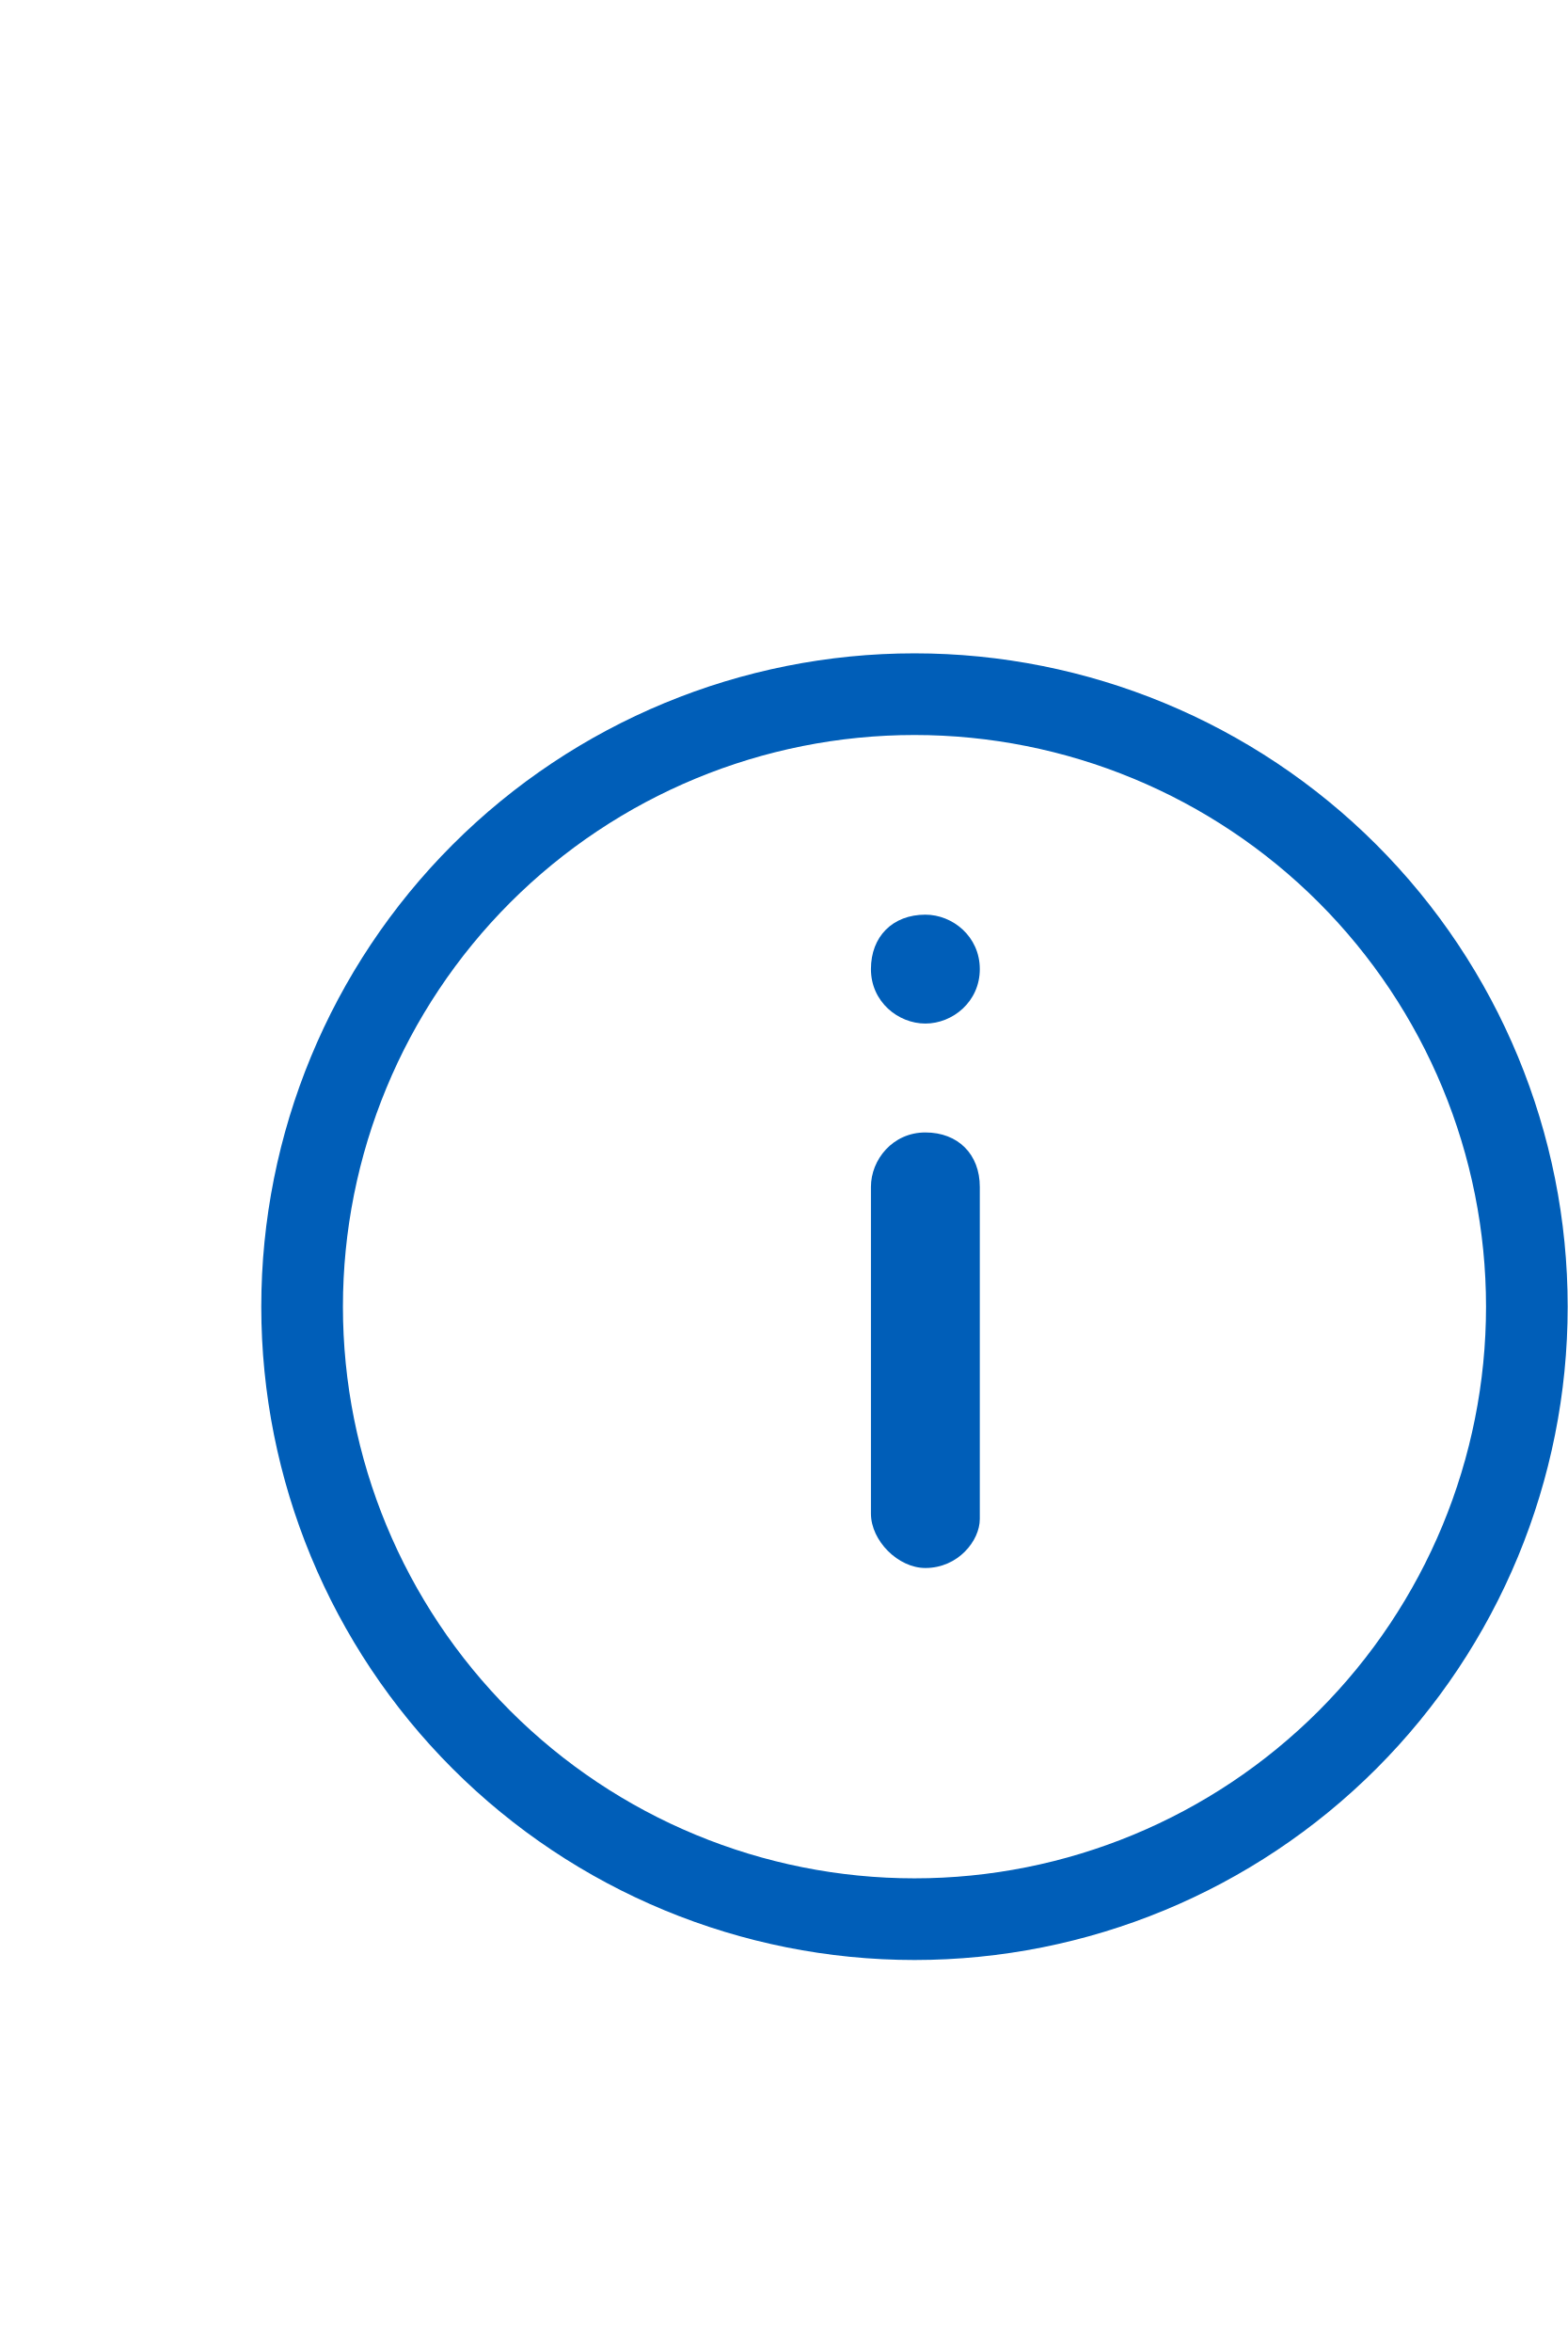
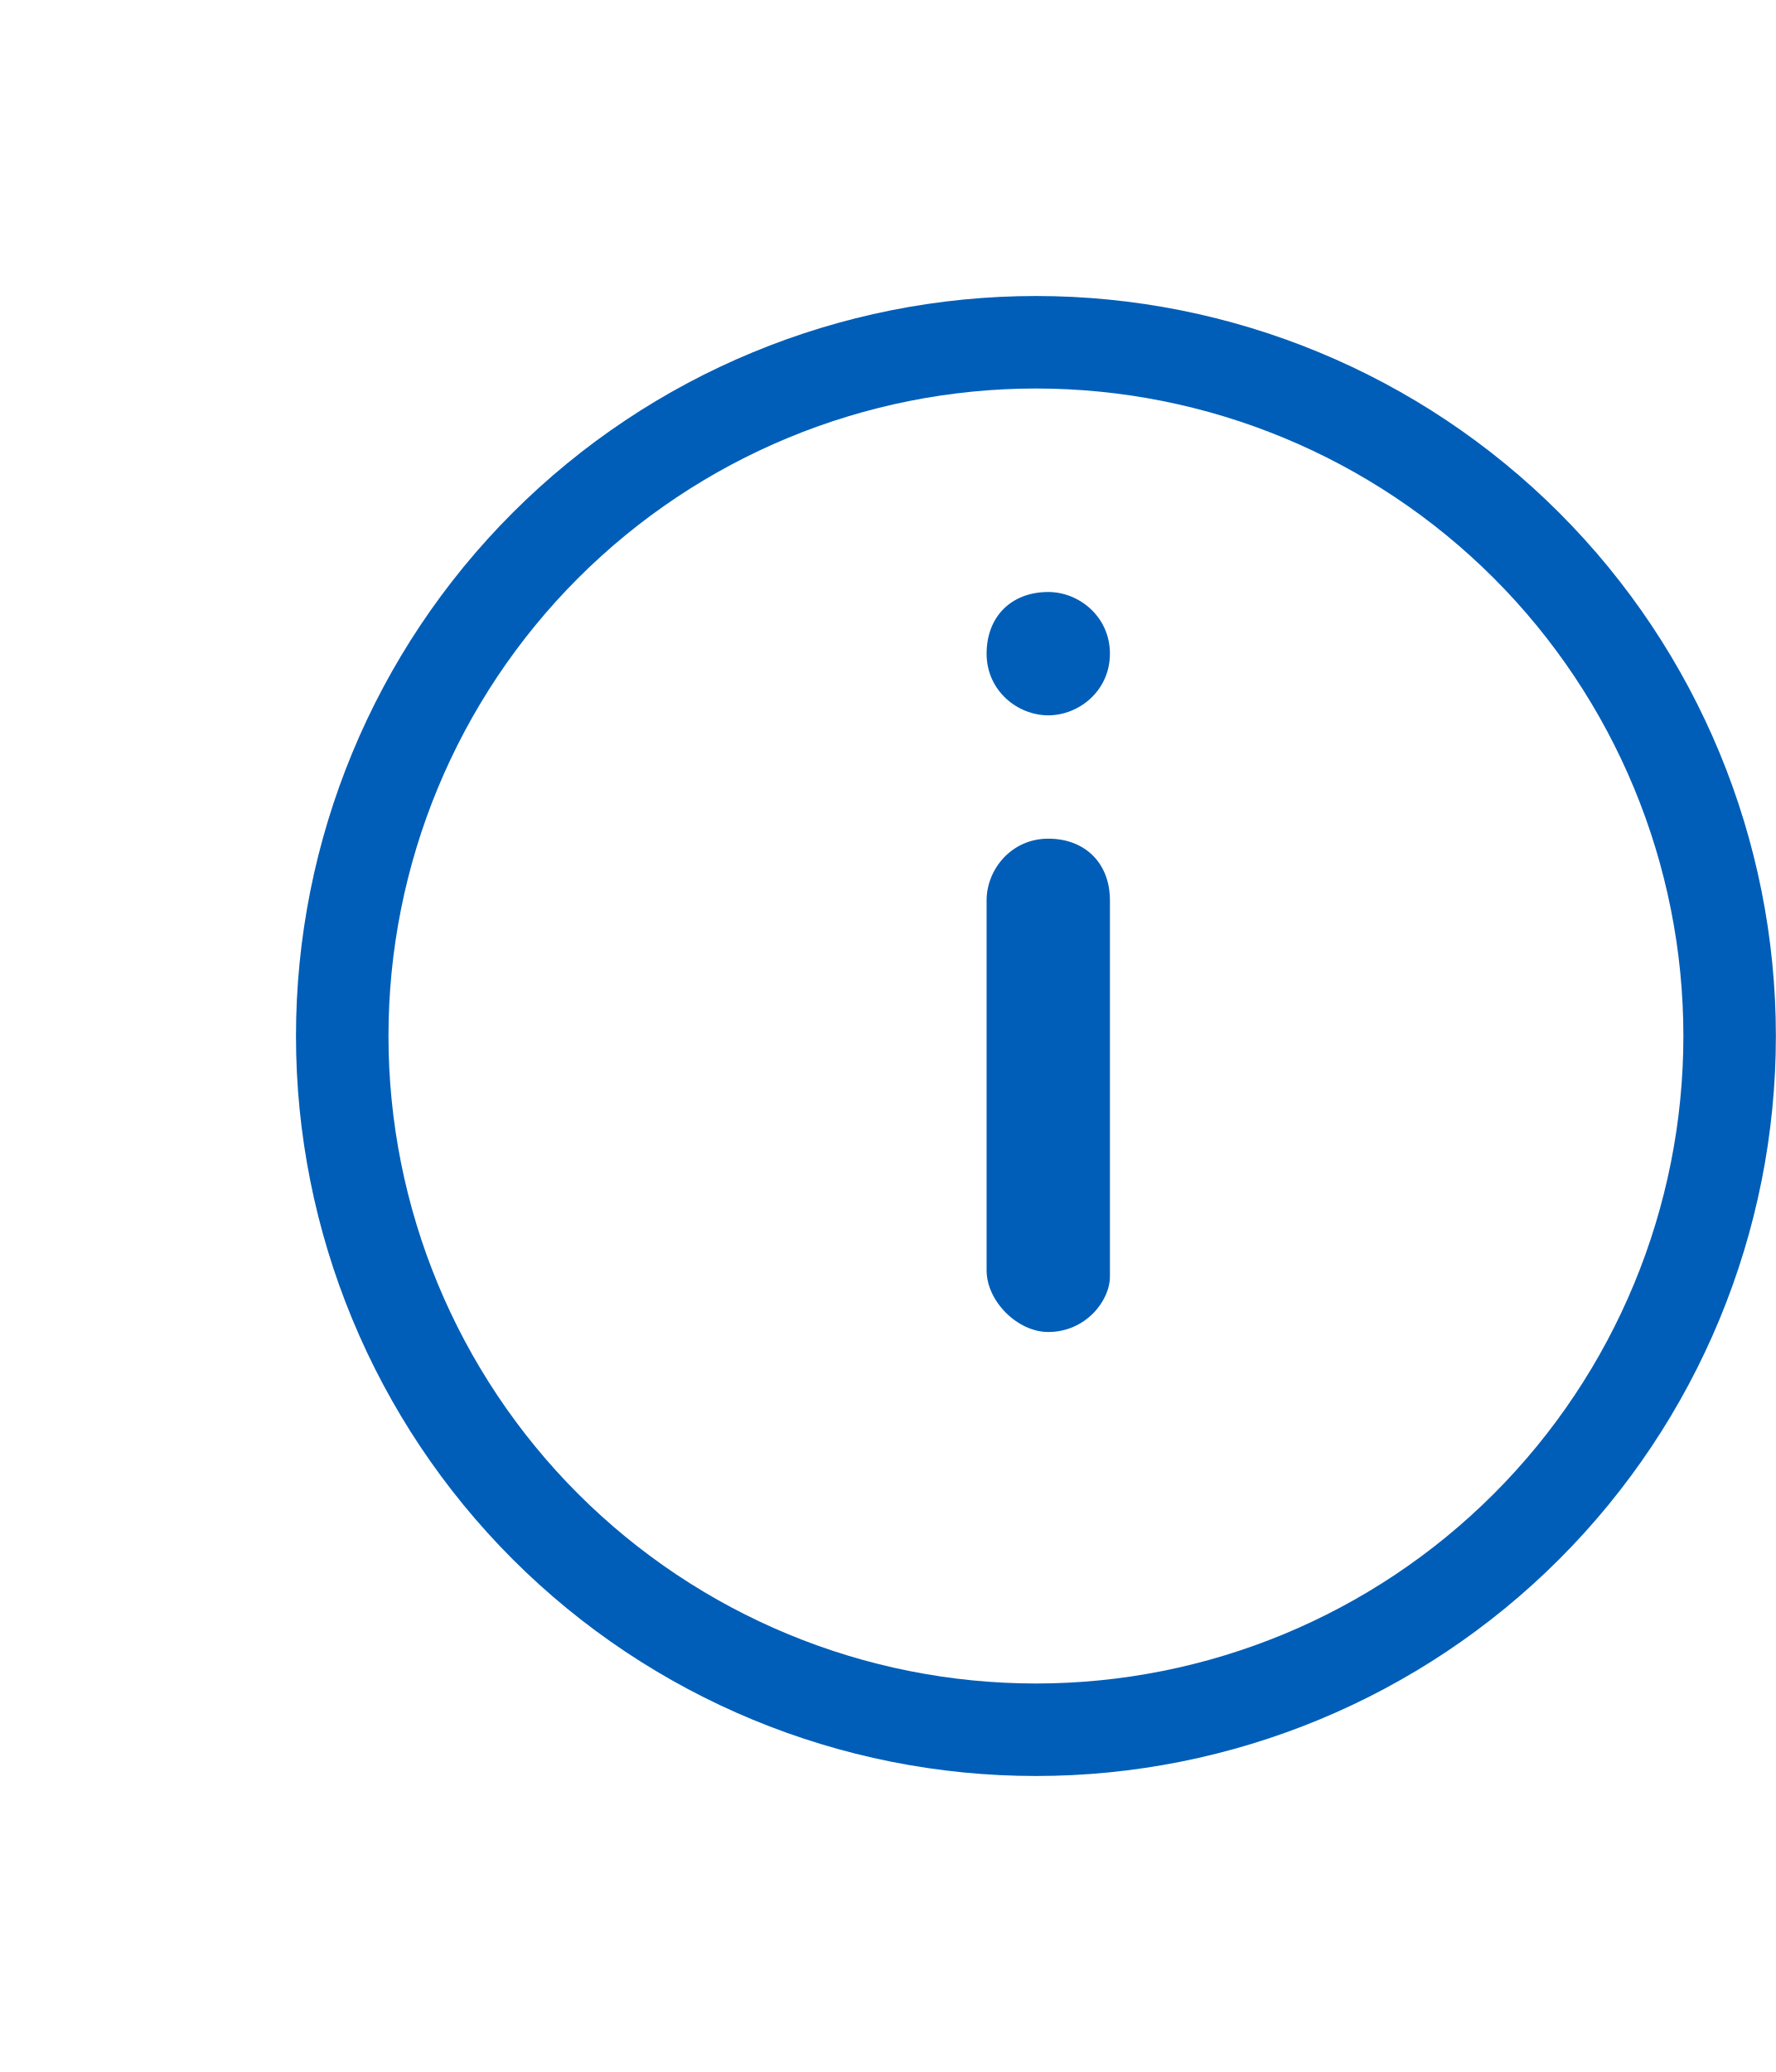
- <svg xmlns="http://www.w3.org/2000/svg" height="36" width="24" viewBox="0 0 36 36" fill="none">
+ <svg xmlns="http://www.w3.org/2000/svg" viewBox="0 0 36 42" fill="none">
  <path fill-rule="evenodd" clip-rule="evenodd" d="M6 21C6 17.022 7.58 13.206 10.393 10.393C13.206 7.58 17.022 6 21 6C24.978 6 28.794 7.58 31.607 10.393C34.42 13.206 36 17.022 36 21C36 24.978 34.42 28.794 31.607 31.607C28.794 34.42 24.978 36 21 36C17.022 36 13.206 34.42 10.393 31.607C7.58 28.794 6 24.978 6 21ZM11.719 11.719C9.258 14.181 7.875 17.519 7.875 21C7.875 24.481 9.258 27.819 11.719 30.281C14.181 32.742 17.519 34.125 21 34.125C24.481 34.125 27.819 32.742 30.281 30.281C32.742 27.819 34.125 24.481 34.125 21C34.125 17.519 32.742 14.181 30.281 11.719C27.819 9.258 24.481 7.875 21 7.875C17.519 7.875 14.181 9.258 11.719 11.719Z" fill="#005eb8" />
  <path d="M20 25.75C20 26.375 20.625 27 21.25 27C22 27 22.5 26.375 22.5 25.875V18.375V18.25C22.5 17.5 22 17 21.25 17C20.5 17 20 17.625 20 18.25V25.75Z" fill="#005eb8" />
  <path d="M20 13.25C20 14 20.625 14.5 21.25 14.5C21.875 14.5 22.5 14 22.5 13.25C22.5 12.5 21.875 12 21.25 12C20.5 12 20 12.5 20 13.25Z" fill="#005eb8" />
</svg>
